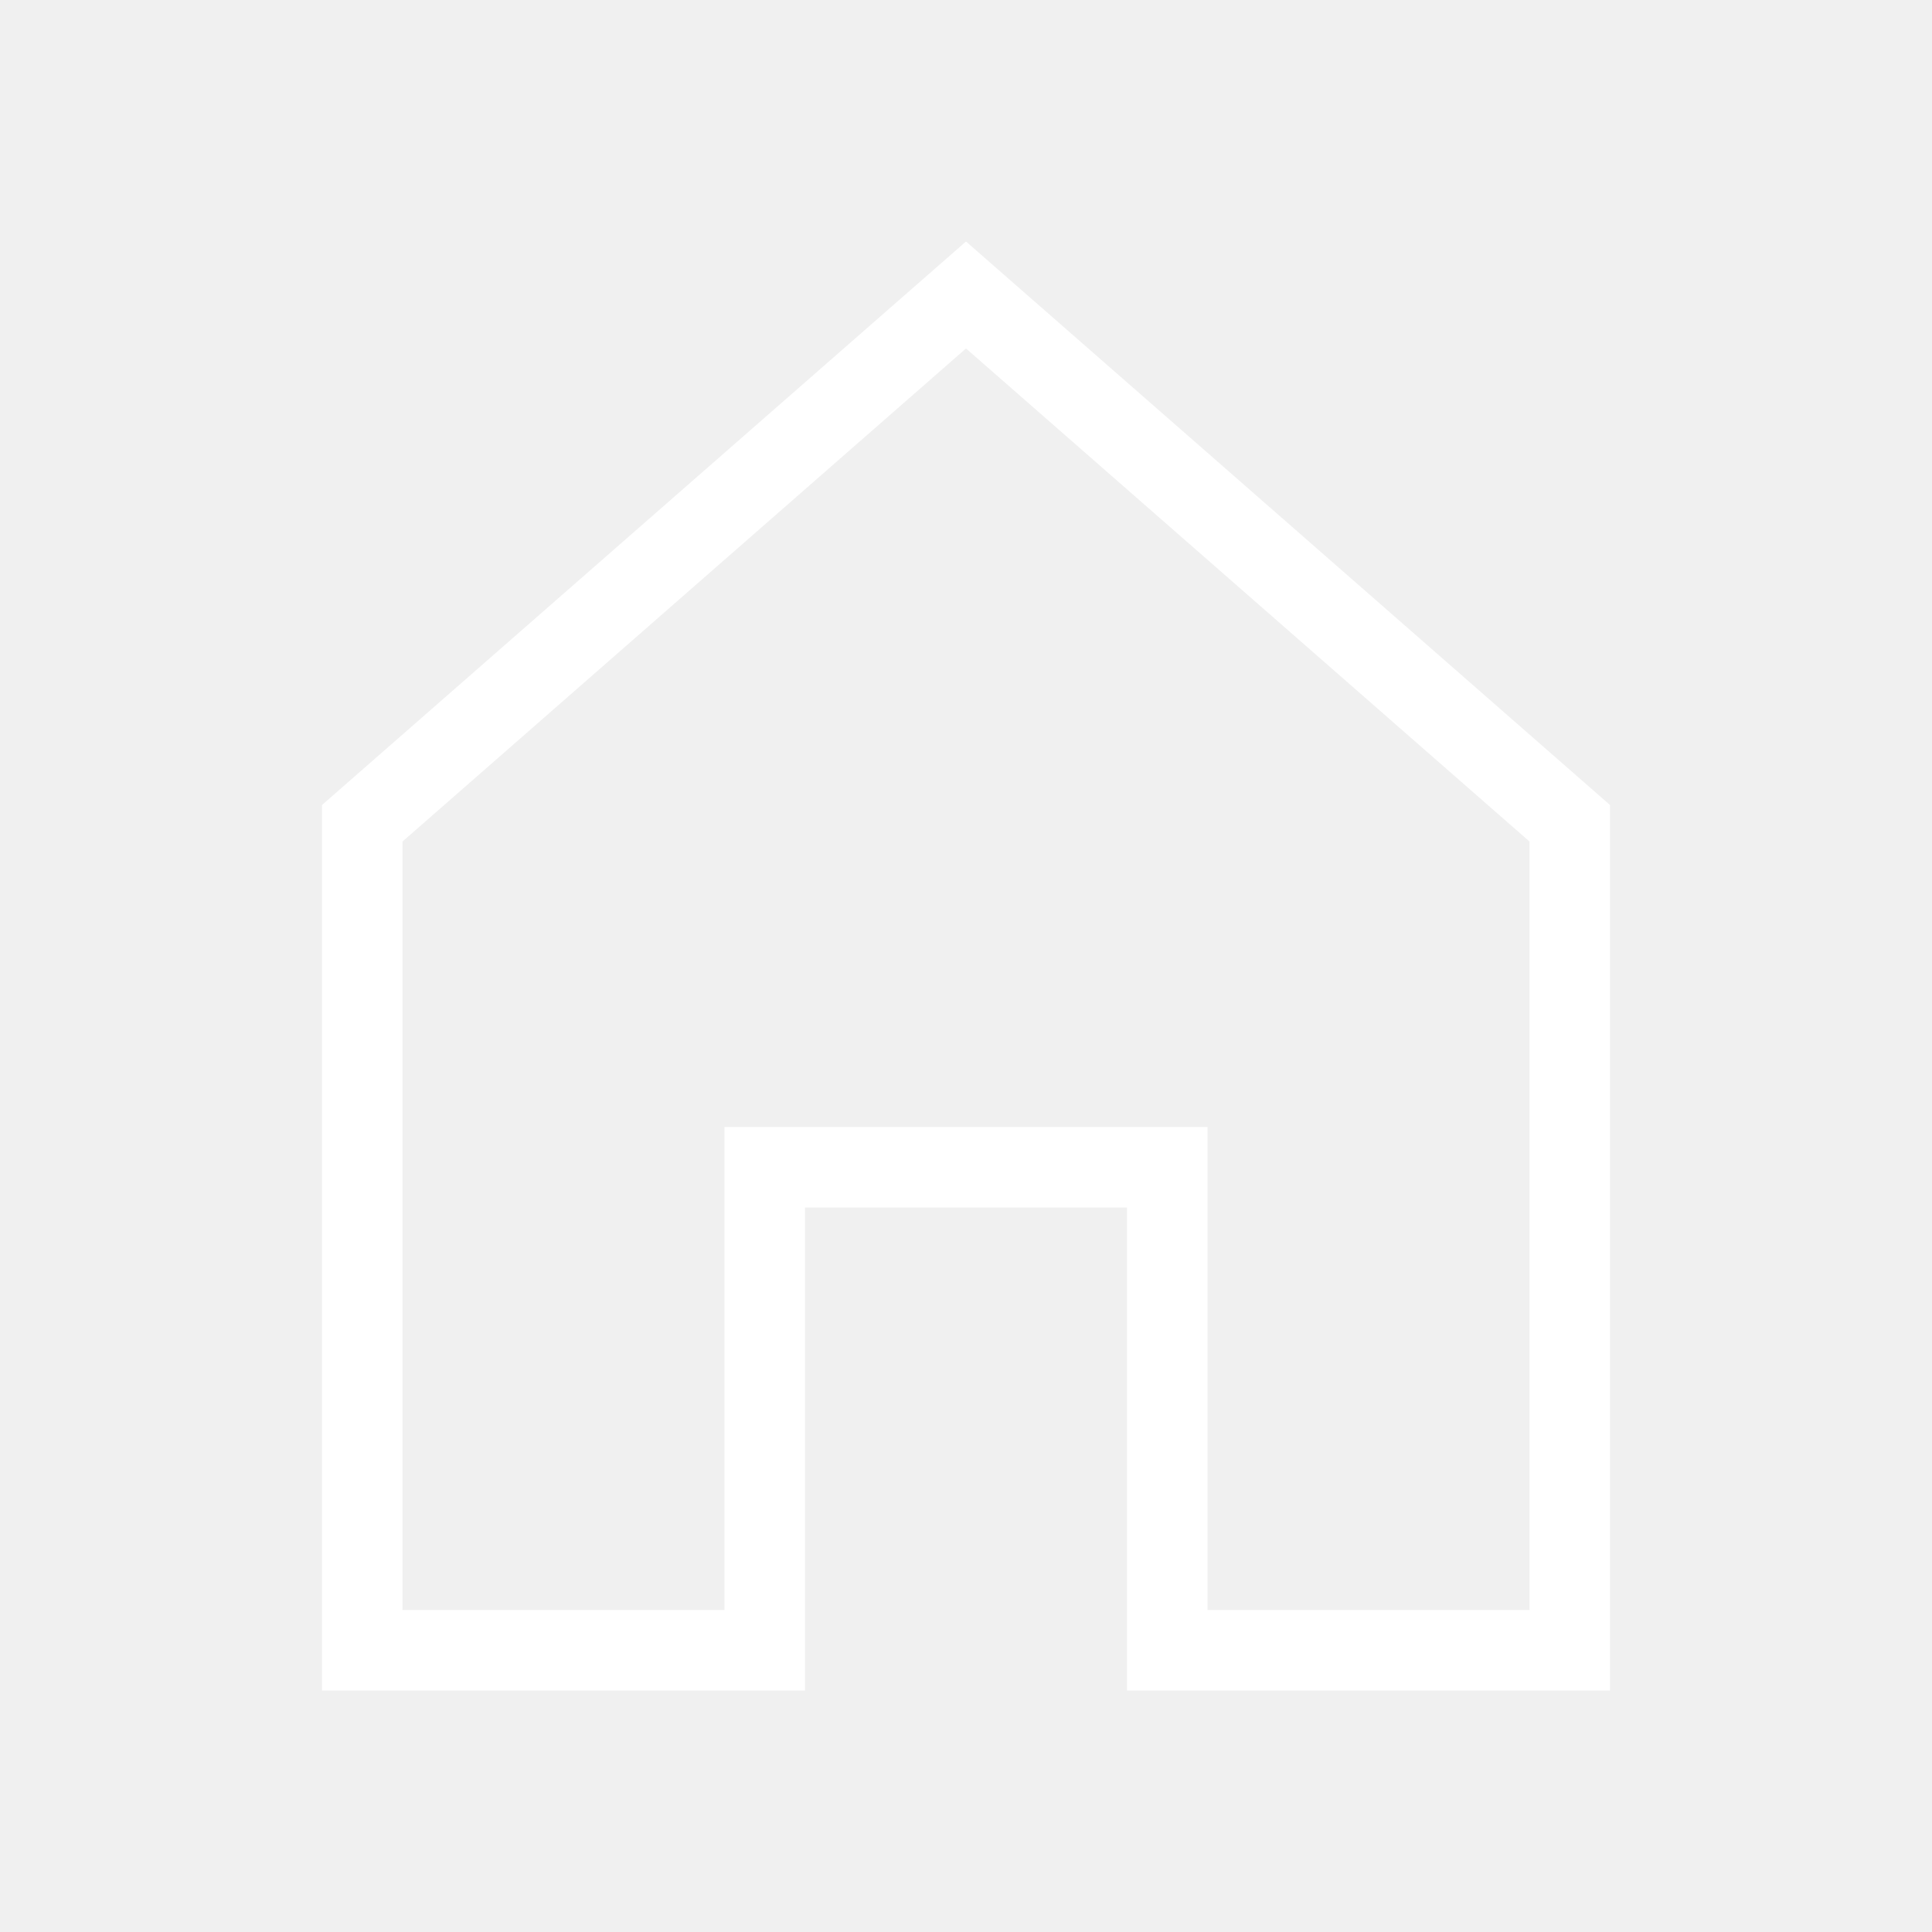
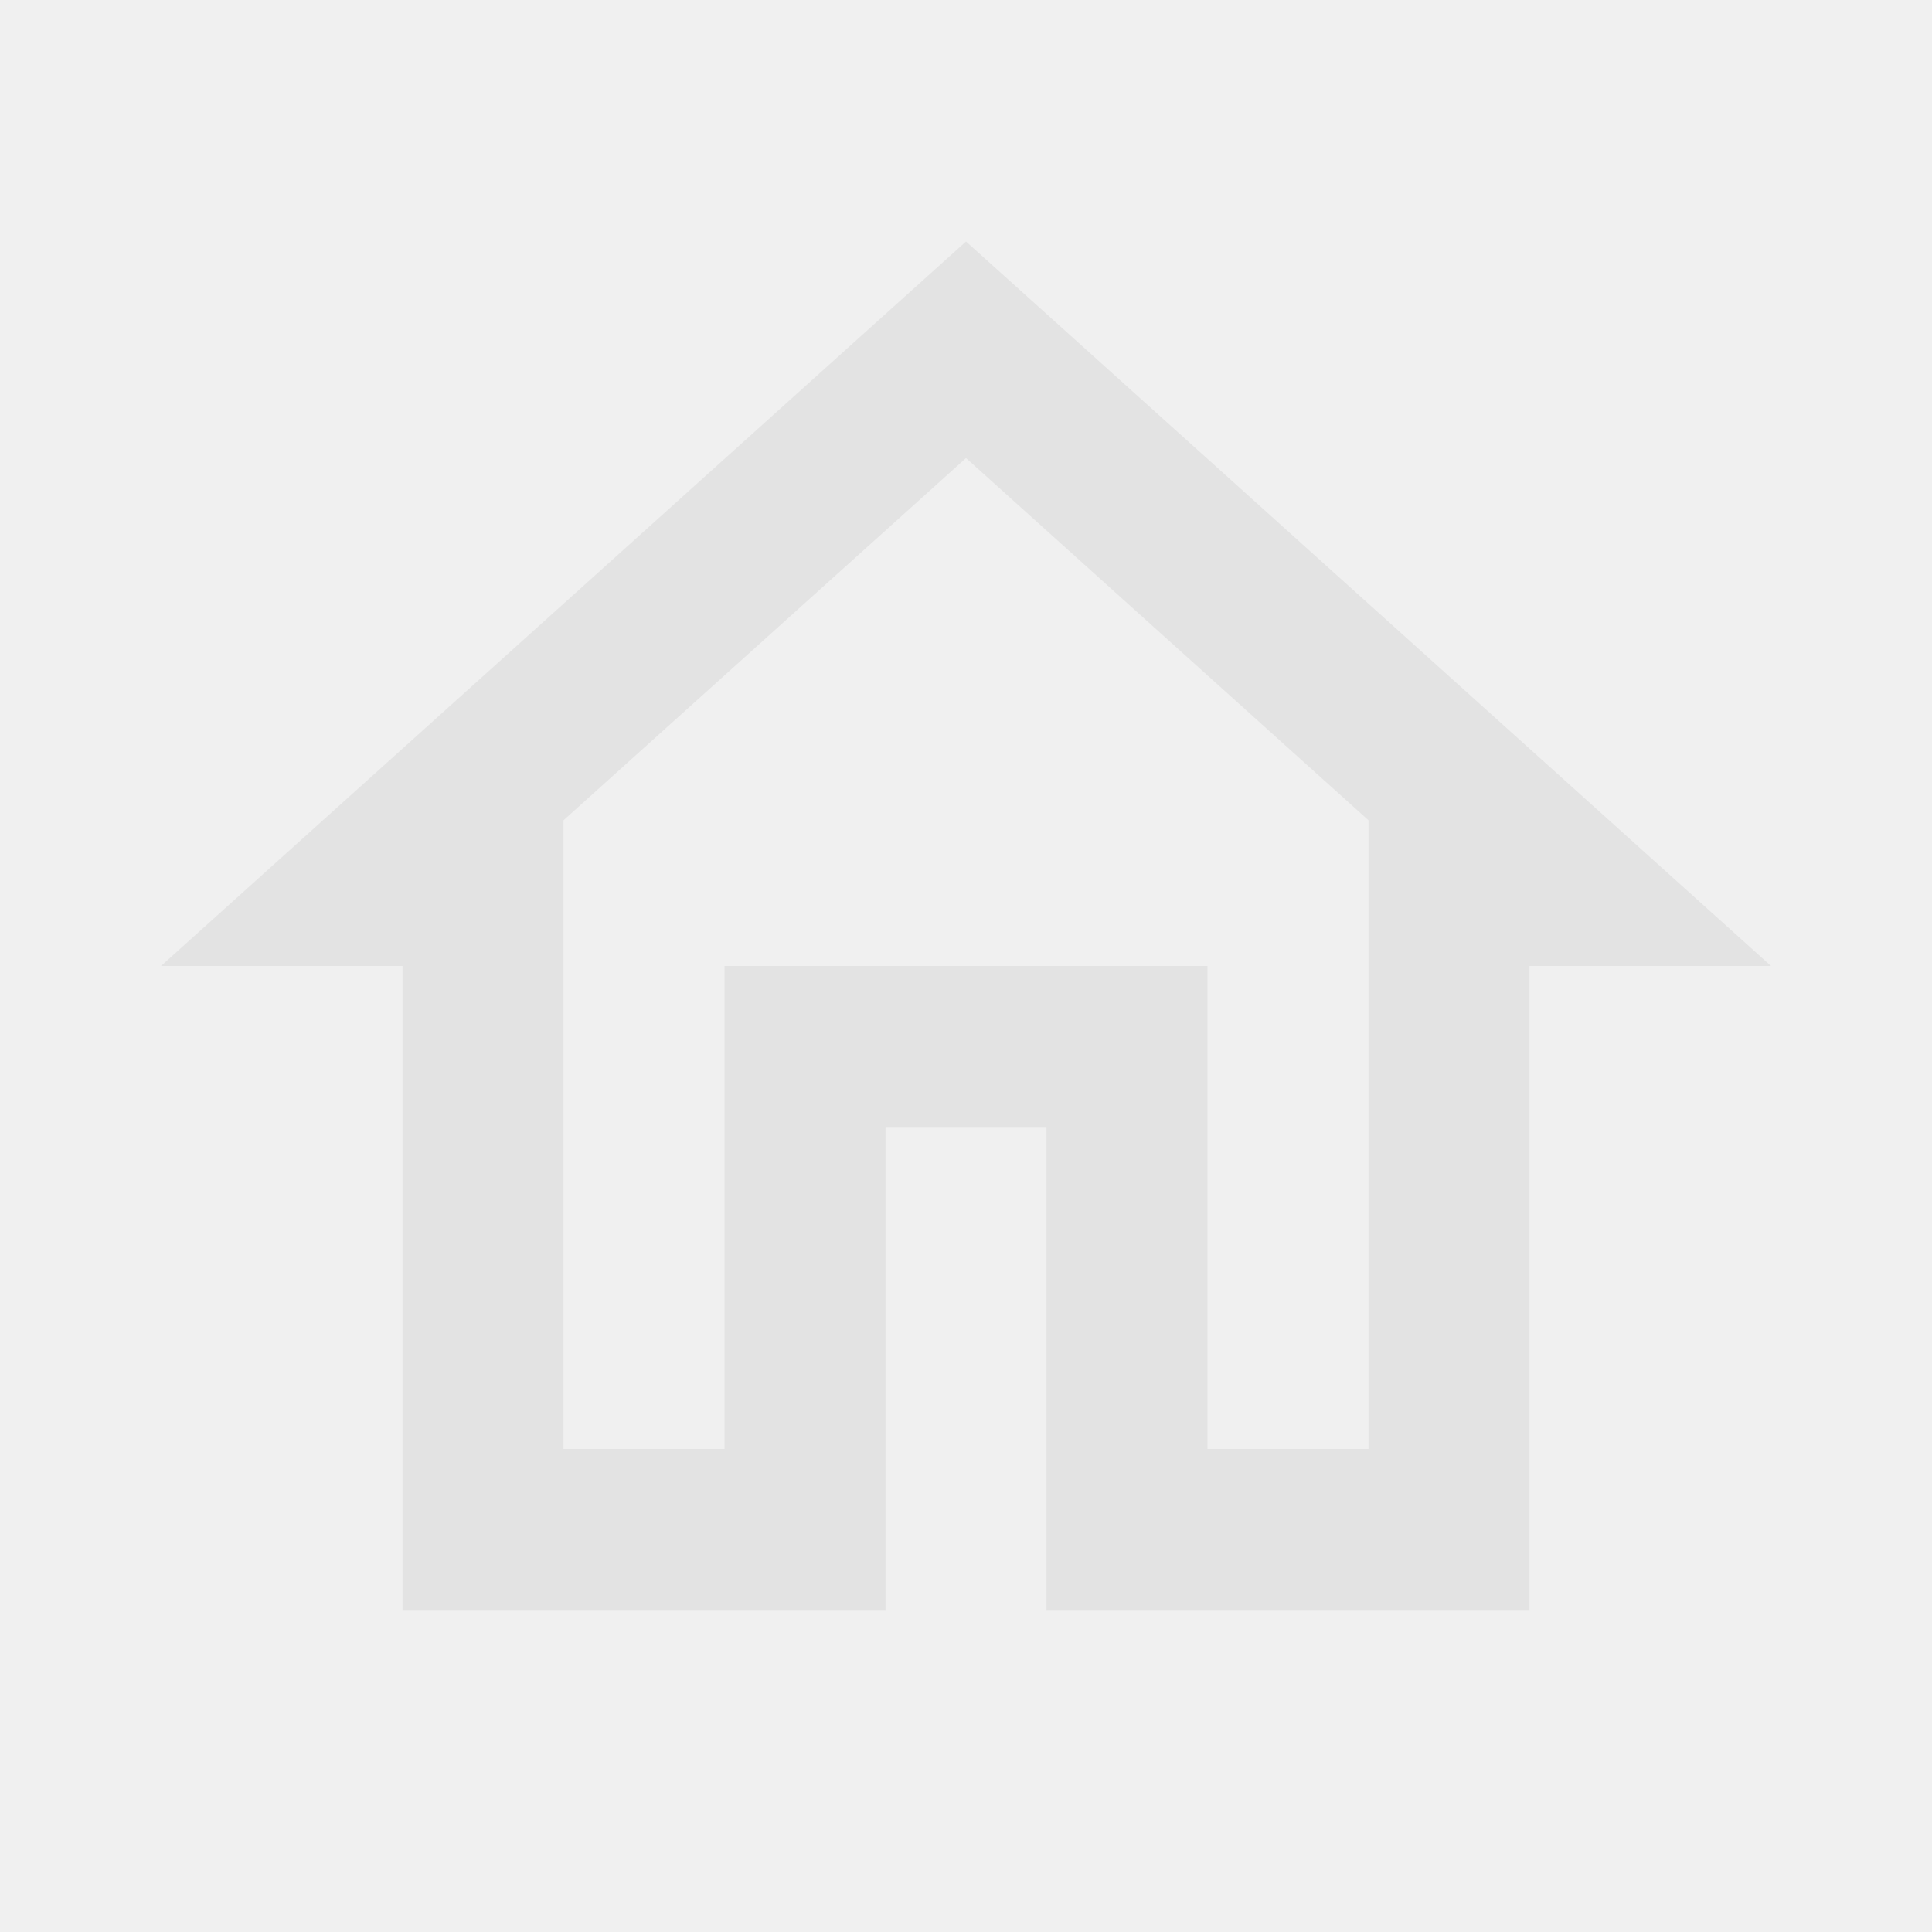
- <svg xmlns="http://www.w3.org/2000/svg" width="48" height="48" viewBox="0 0 48 48" fill="none">
-   <mask id="path-1-inside-1_217_186" fill="white">
-     <path d="M40 20V42H28V30H20V42H8V20L24 6L40 20Z" />
-   </mask>
-   <path d="M40 20H42V19.093L41.317 18.495L40 20ZM40 42V44H42V42H40ZM28 42H26V44H28V42ZM28 30H30V28H28V30ZM20 30V28H18V30H20ZM20 42V44H22V42H20ZM8 42H6V44H8V42ZM8 20L6.683 18.495L6 19.093V20H8ZM24 6L25.317 4.495L24 3.342L22.683 4.495L24 6ZM40 20H38V42H40H42V20H40ZM40 42V40H28V42V44H40V42ZM28 42H30V30H28H26V42H28ZM28 30V28H20V30V32H28V30ZM20 30H18V42H20H22V30H20ZM20 42V40H8V42V44H20V42ZM8 42H10V20H8H6V42H8ZM8 20L9.317 21.505L25.317 7.505L24 6L22.683 4.495L6.683 18.495L8 20ZM24 6L22.683 7.505L38.683 21.505L40 20L41.317 18.495L25.317 4.495L24 6Z" fill="white" mask="url(#path-1-inside-1_217_186)" />
+ <svg xmlns="http://www.w3.org/2000/svg" width="24" height="24" viewBox="0 0 24 24" fill="none">
+   <g clip-path="url(#clip0_228_114)">
+     <path d="M12 5.69L17 10.19V18H15V12H9V18H7V10.19L12 5.69ZM12 3L2 12H5V20H11V14H13V20H19V12H22L12 3Z" fill="#E3E3E3" />
+   </g>
+   <defs>
+     <clipPath id="clip0_228_114">
+       <rect width="24" height="24" fill="white" />
+     </clipPath>
+   </defs>
</svg>
